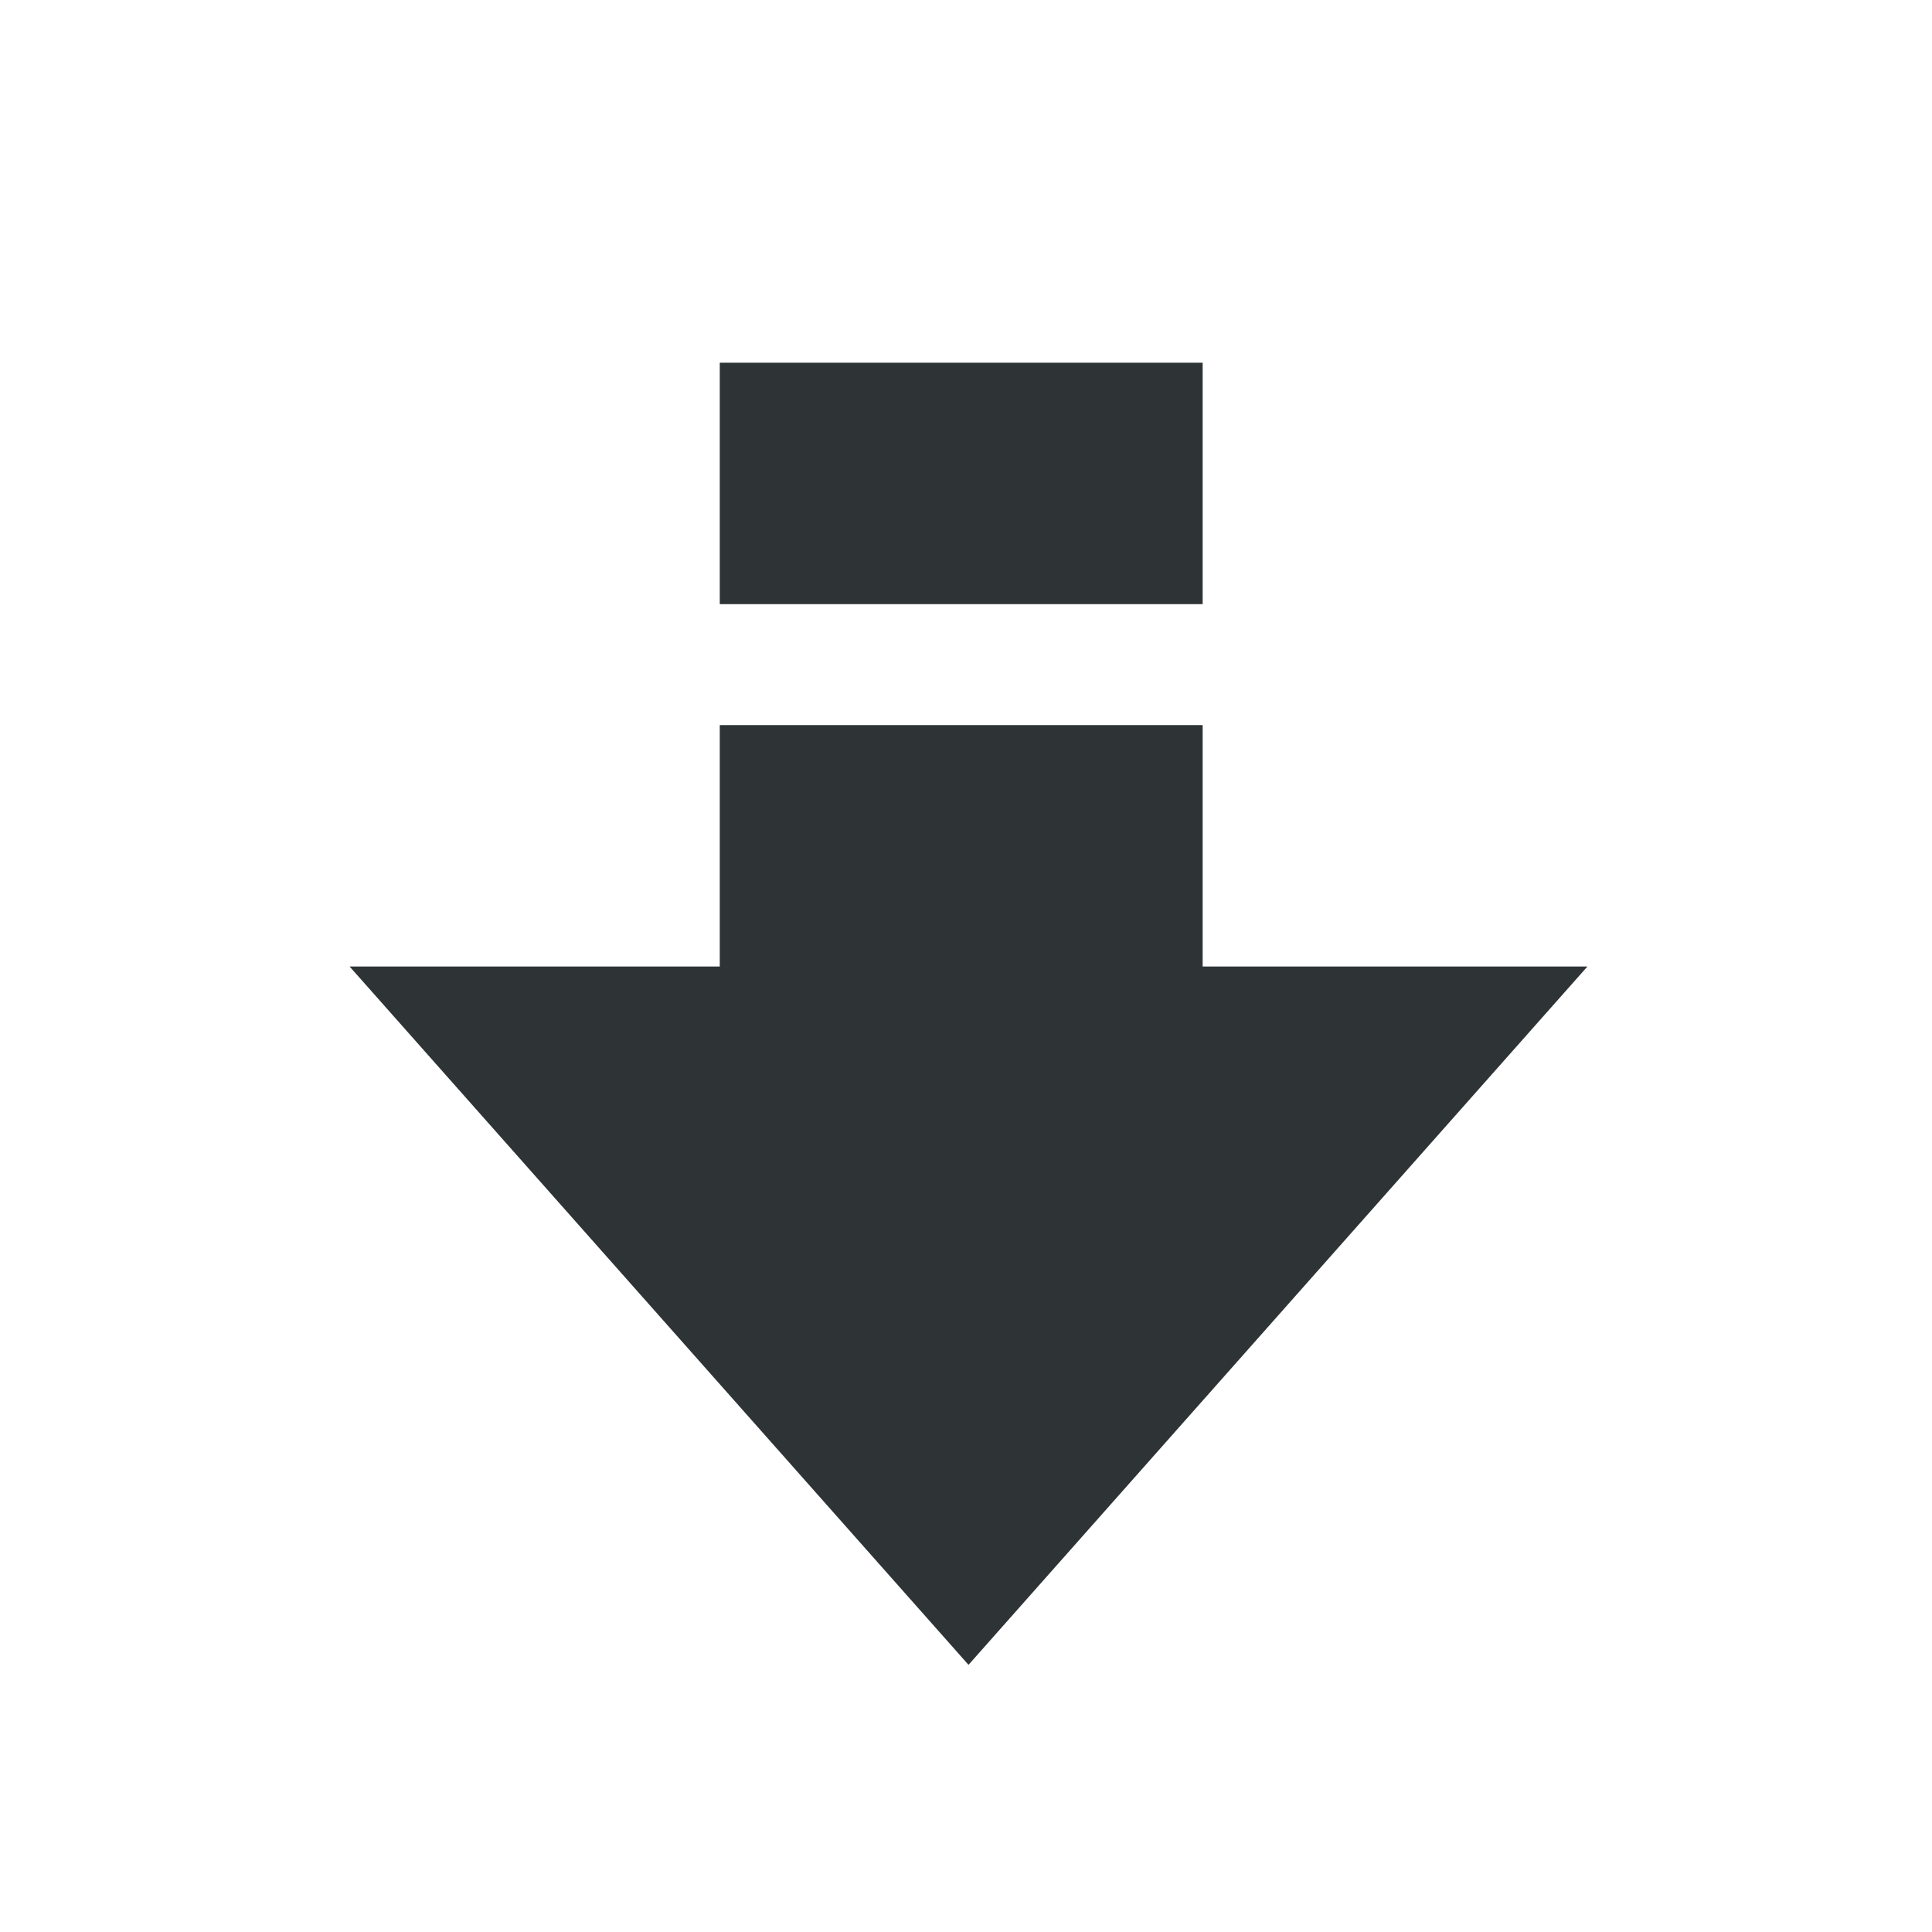
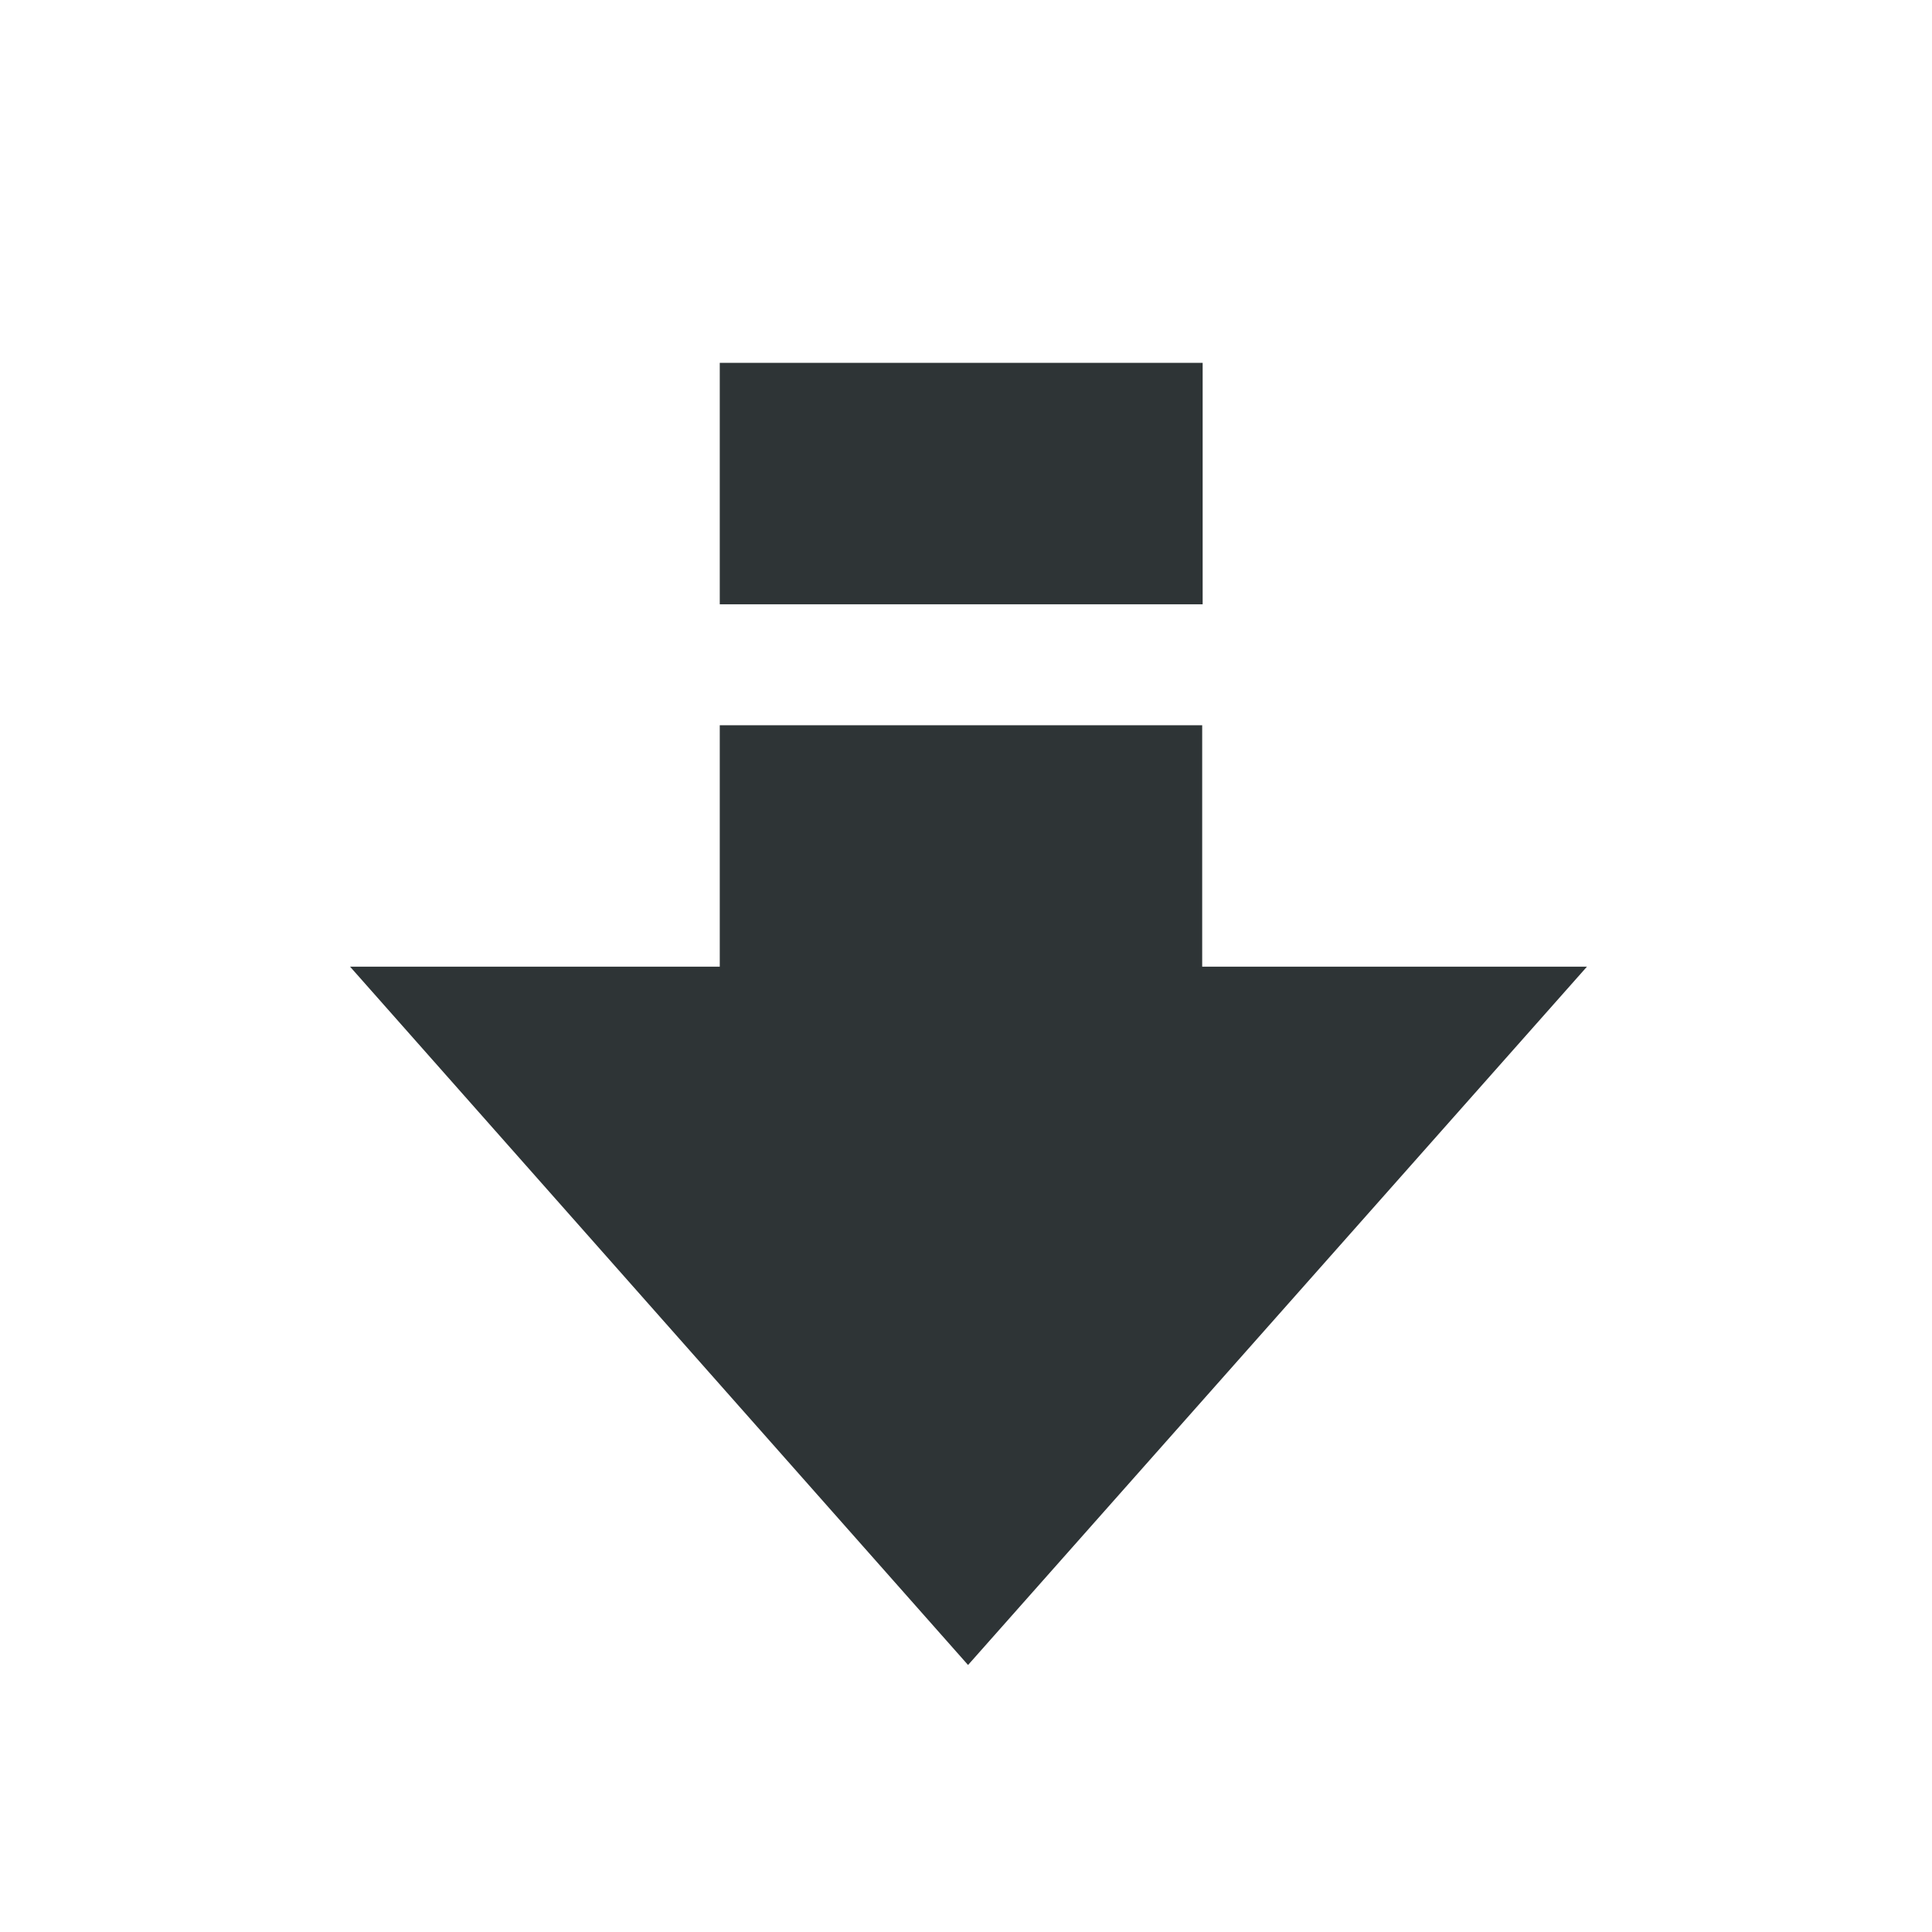
- <svg xmlns="http://www.w3.org/2000/svg" width="4.233mm" height="4.233mm" version="1.1" viewBox="0 0 4.233 4.233" id="svg923">
-   <defs id="defs927" />
-   <g id="g8433" transform="matrix(1,0,0,-1,0,4.235675)">
-     <path id="path10297" d="M 1.577,2.118 H 0.766 L 2.122,0.588 3.478,2.118 H 2.635 V 2.647 H 1.577 Z" style="color:#000000;display:inline;overflow:visible;visibility:visible;vector-effect:none;fill:#2e3436;fill-opacity:1;stroke:none;stroke-width:0.529;stroke-linecap:round;stroke-linejoin:round;stroke-miterlimit:4;stroke-dasharray:none;stroke-dashoffset:0;stroke-opacity:1;marker:none;enable-background:new" />
-     <rect y="2.912" x="1.577" height="0.529" width="1.058" id="rect10299" style="display:inline;vector-effect:none;fill:#2e3436;fill-opacity:1;fill-rule:nonzero;stroke:none;stroke-width:0.529;stroke-linecap:round;stroke-linejoin:round;stroke-miterlimit:4;stroke-dasharray:none;stroke-dashoffset:0;stroke-opacity:1;marker:none;marker-start:none;marker-mid:none;marker-end:none;paint-order:normal" />
-   </g>
+ <svg xmlns="http://www.w3.org/2000/svg" width="16" height="16" viewBox="0 0 4.233 4.233">
+   <path d="M1.577 2.118h-.81L2.121.588l1.356 1.53h-.843v.529H1.577Z" style="color:#000;display:inline;overflow:visible;visibility:visible;vector-effect:none;fill:#2e3436;fill-opacity:1;stroke:none;stroke-width:.529;stroke-linecap:round;stroke-linejoin:round;stroke-miterlimit:4;stroke-dasharray:none;stroke-dashoffset:0;stroke-opacity:1;marker:none;enable-background:new" transform="matrix(1 0 0 -1 0 4.236)" />
+   <path style="display:inline;vector-effect:none;fill:#2e3436;fill-opacity:1;fill-rule:nonzero;stroke:none;stroke-width:.529;stroke-linecap:round;stroke-linejoin:round;stroke-miterlimit:4;stroke-dasharray:none;stroke-dashoffset:0;stroke-opacity:1;marker:none;marker-start:none;marker-mid:none;marker-end:none;paint-order:normal" d="M1.577 2.912h1.058v.529H1.577z" transform="matrix(1 0 0 -1 0 4.236)" />
</svg>
